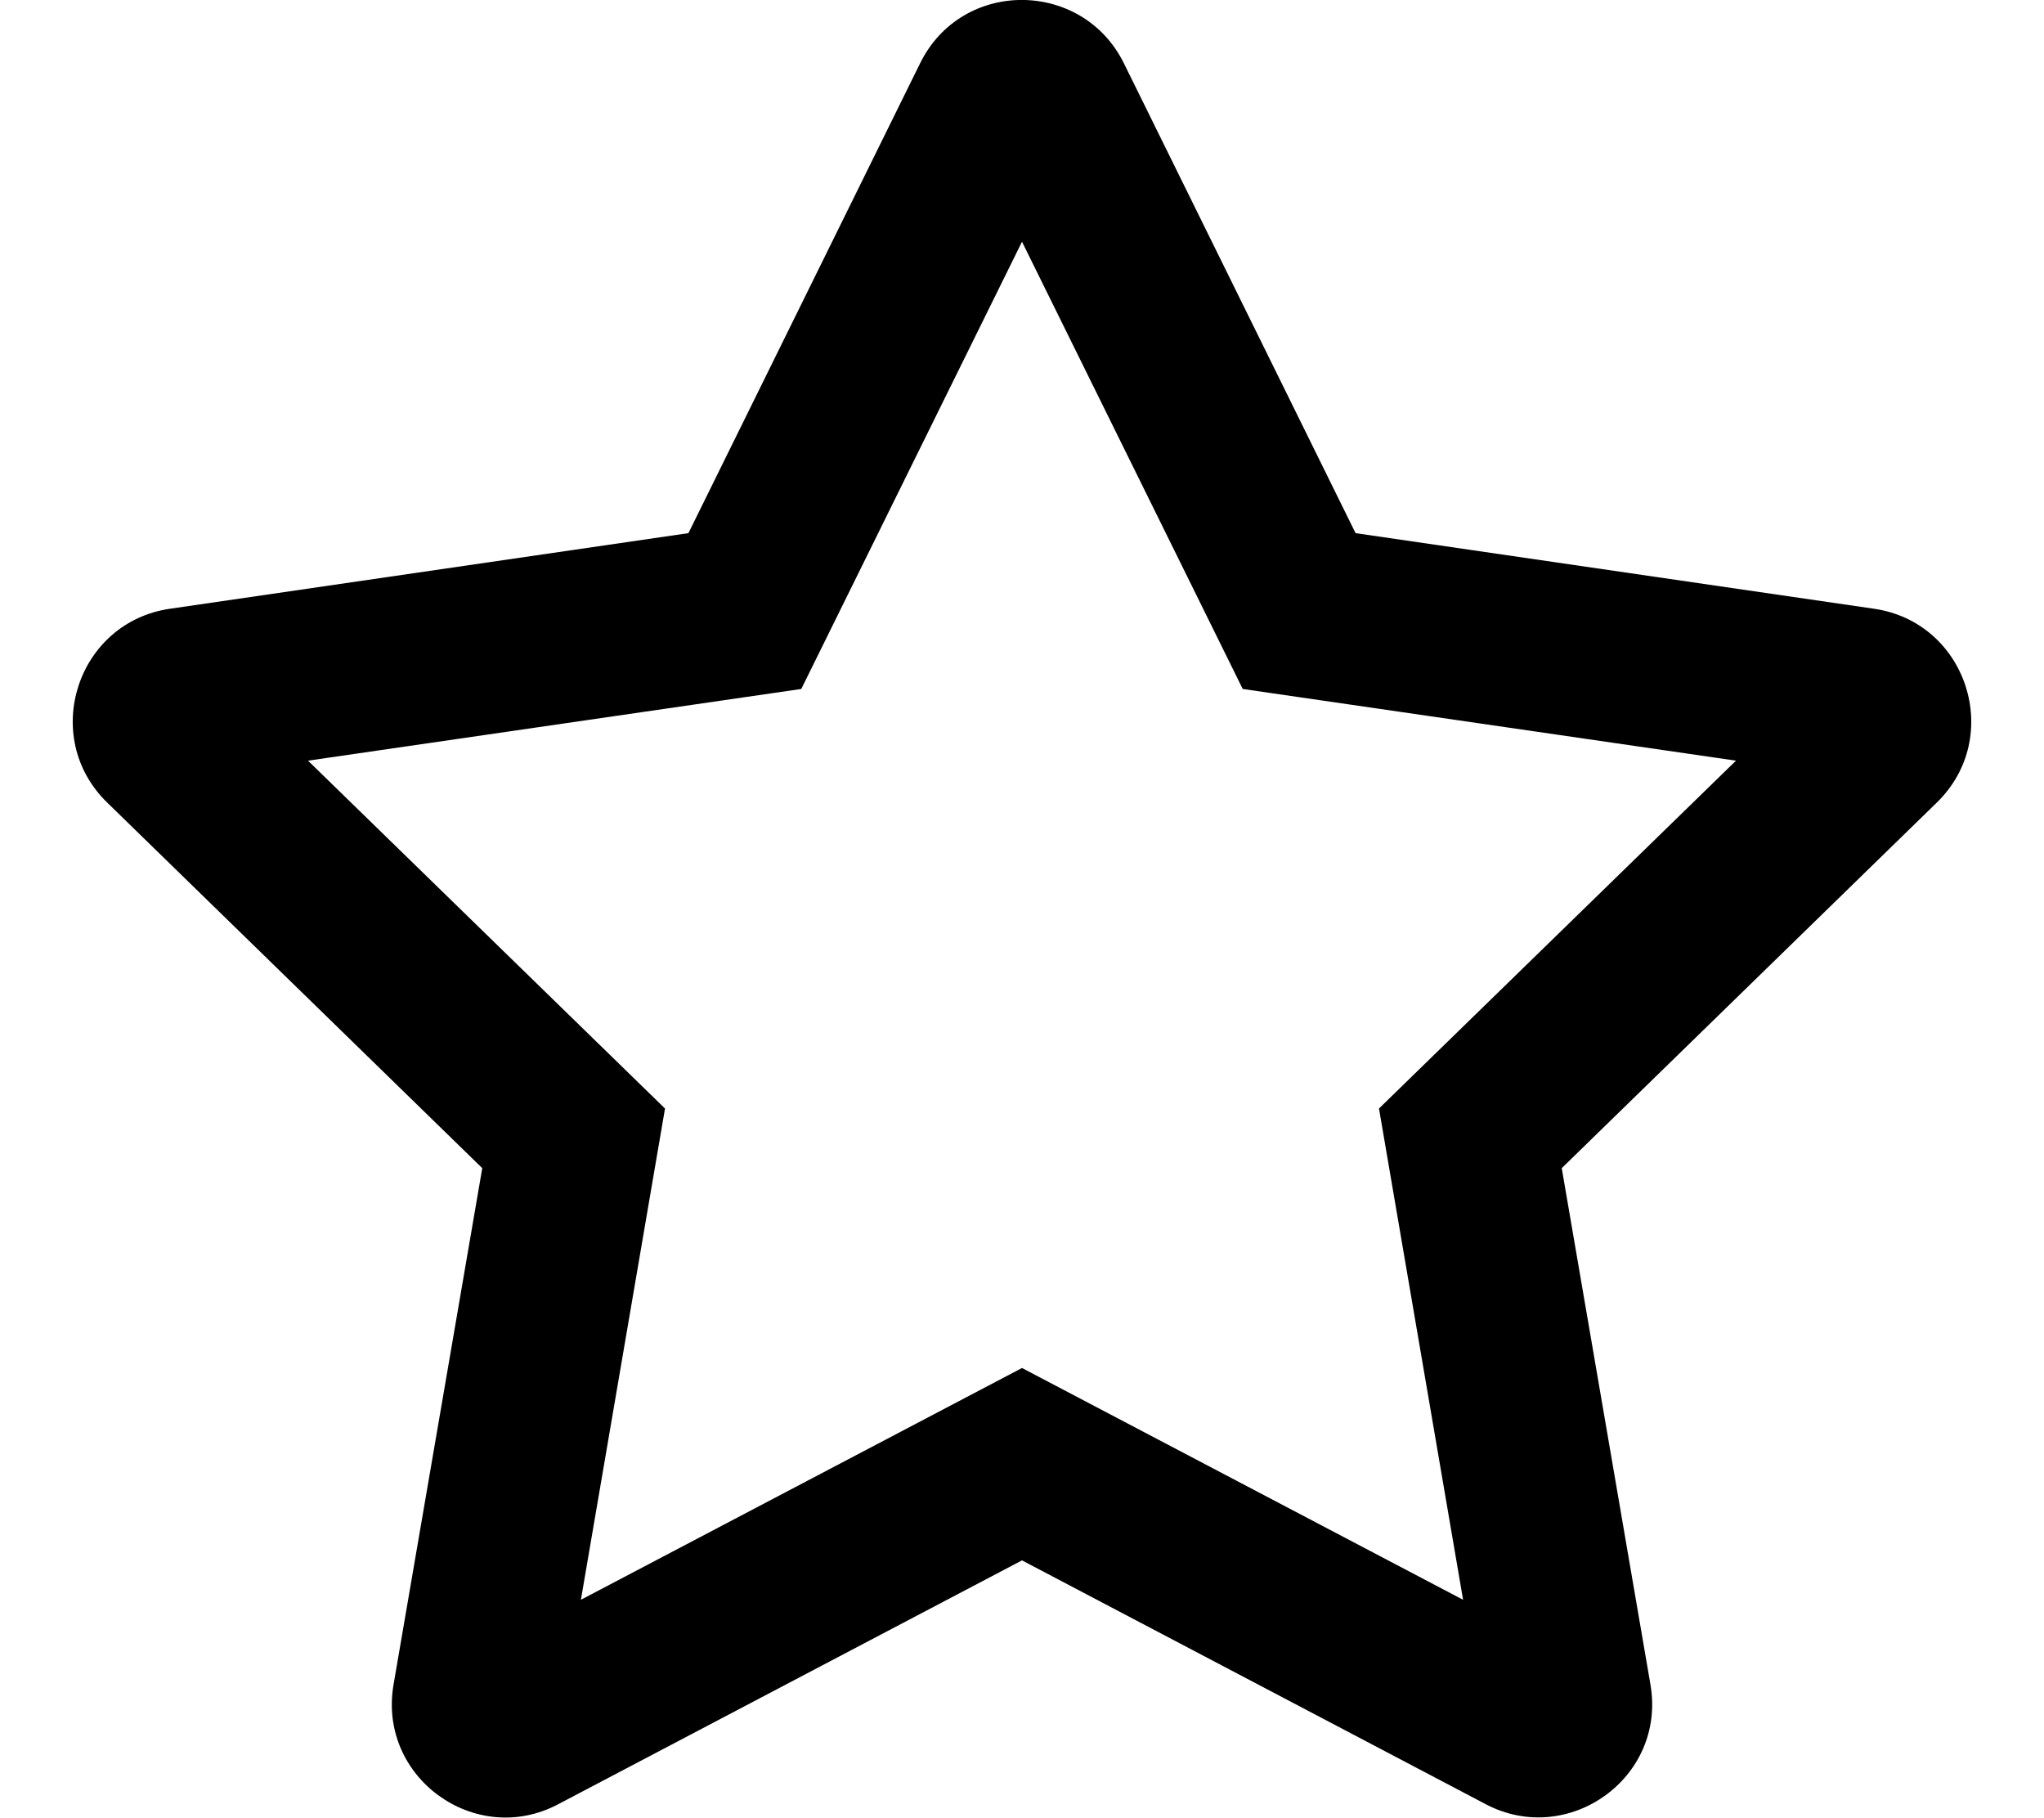
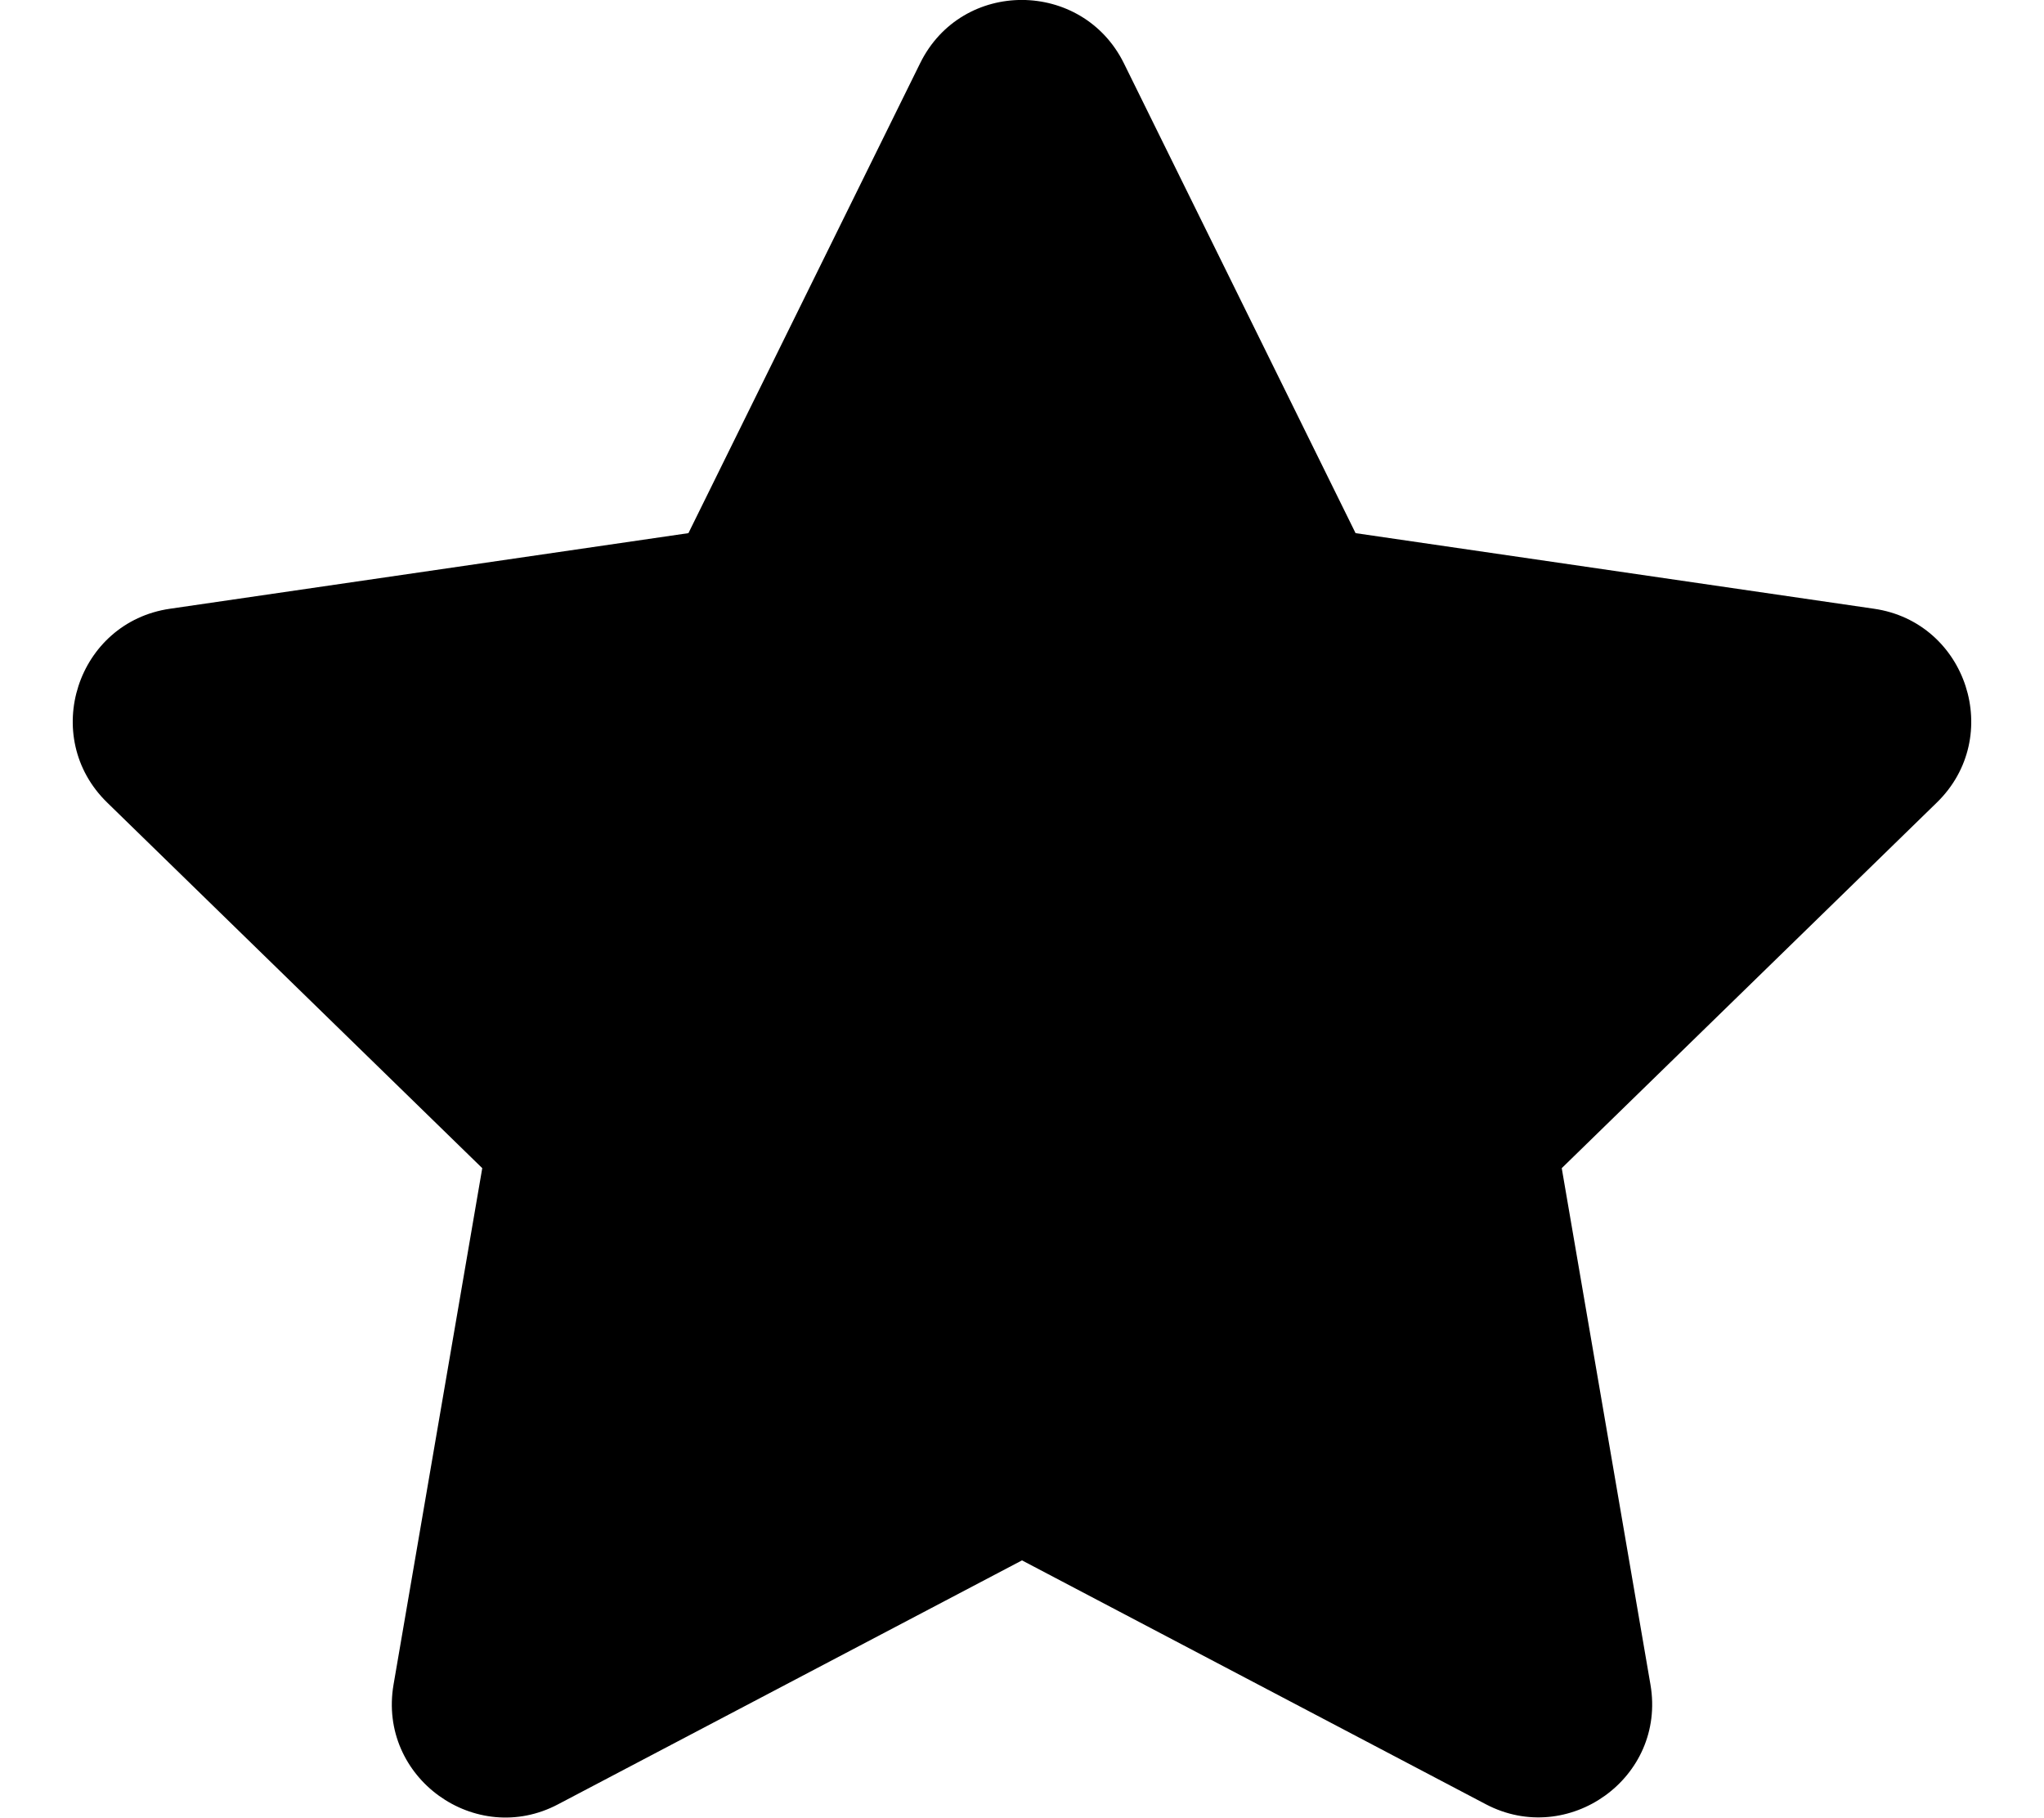
<svg xmlns="http://www.w3.org/2000/svg" viewBox="0 0 576 512">
-   <path d="M528.1 171.5L382 150.2 316.7 17.8c-11.7-23.6-45.6-23.9-57.4 0L194 150.2 47.9 171.5c-26.2 3.8-36.7 36.1-17.7 54.6l105.7 103-25 145.5c-4.5 26.3 23.2 46 46.4 33.7L288 439.6l130.7 68.7c23.2 12.2 50.9-7.4 46.4-33.7l-25-145.5 105.7-103c19-18.5 8.5-50.8-17.7-54.6zM388.6 312.3l23.7 138.4L288 385.4l-124.3 65.3 23.7-138.4-100.6-98 139-20.2 62.2-126 62.2 126 139 20.2-100.6 98z" />
+   <path d="M259.3 17.8L194 150.2 47.9 171.5c-26.2 3.8-36.7 36.1-17.7 54.6l105.7 103-25 145.5c-4.5 26.3 23.2 46 46.4 33.7L288 439.6l130.7 68.7c23.2 12.2 50.9-7.4 46.4-33.7l-25-145.5 105.7-103c19-18.5 8.5-50.8-17.7-54.6L382 150.2 316.7 17.8c-11.7-23.6-45.6-23.9-57.4 0z" />
</svg>
